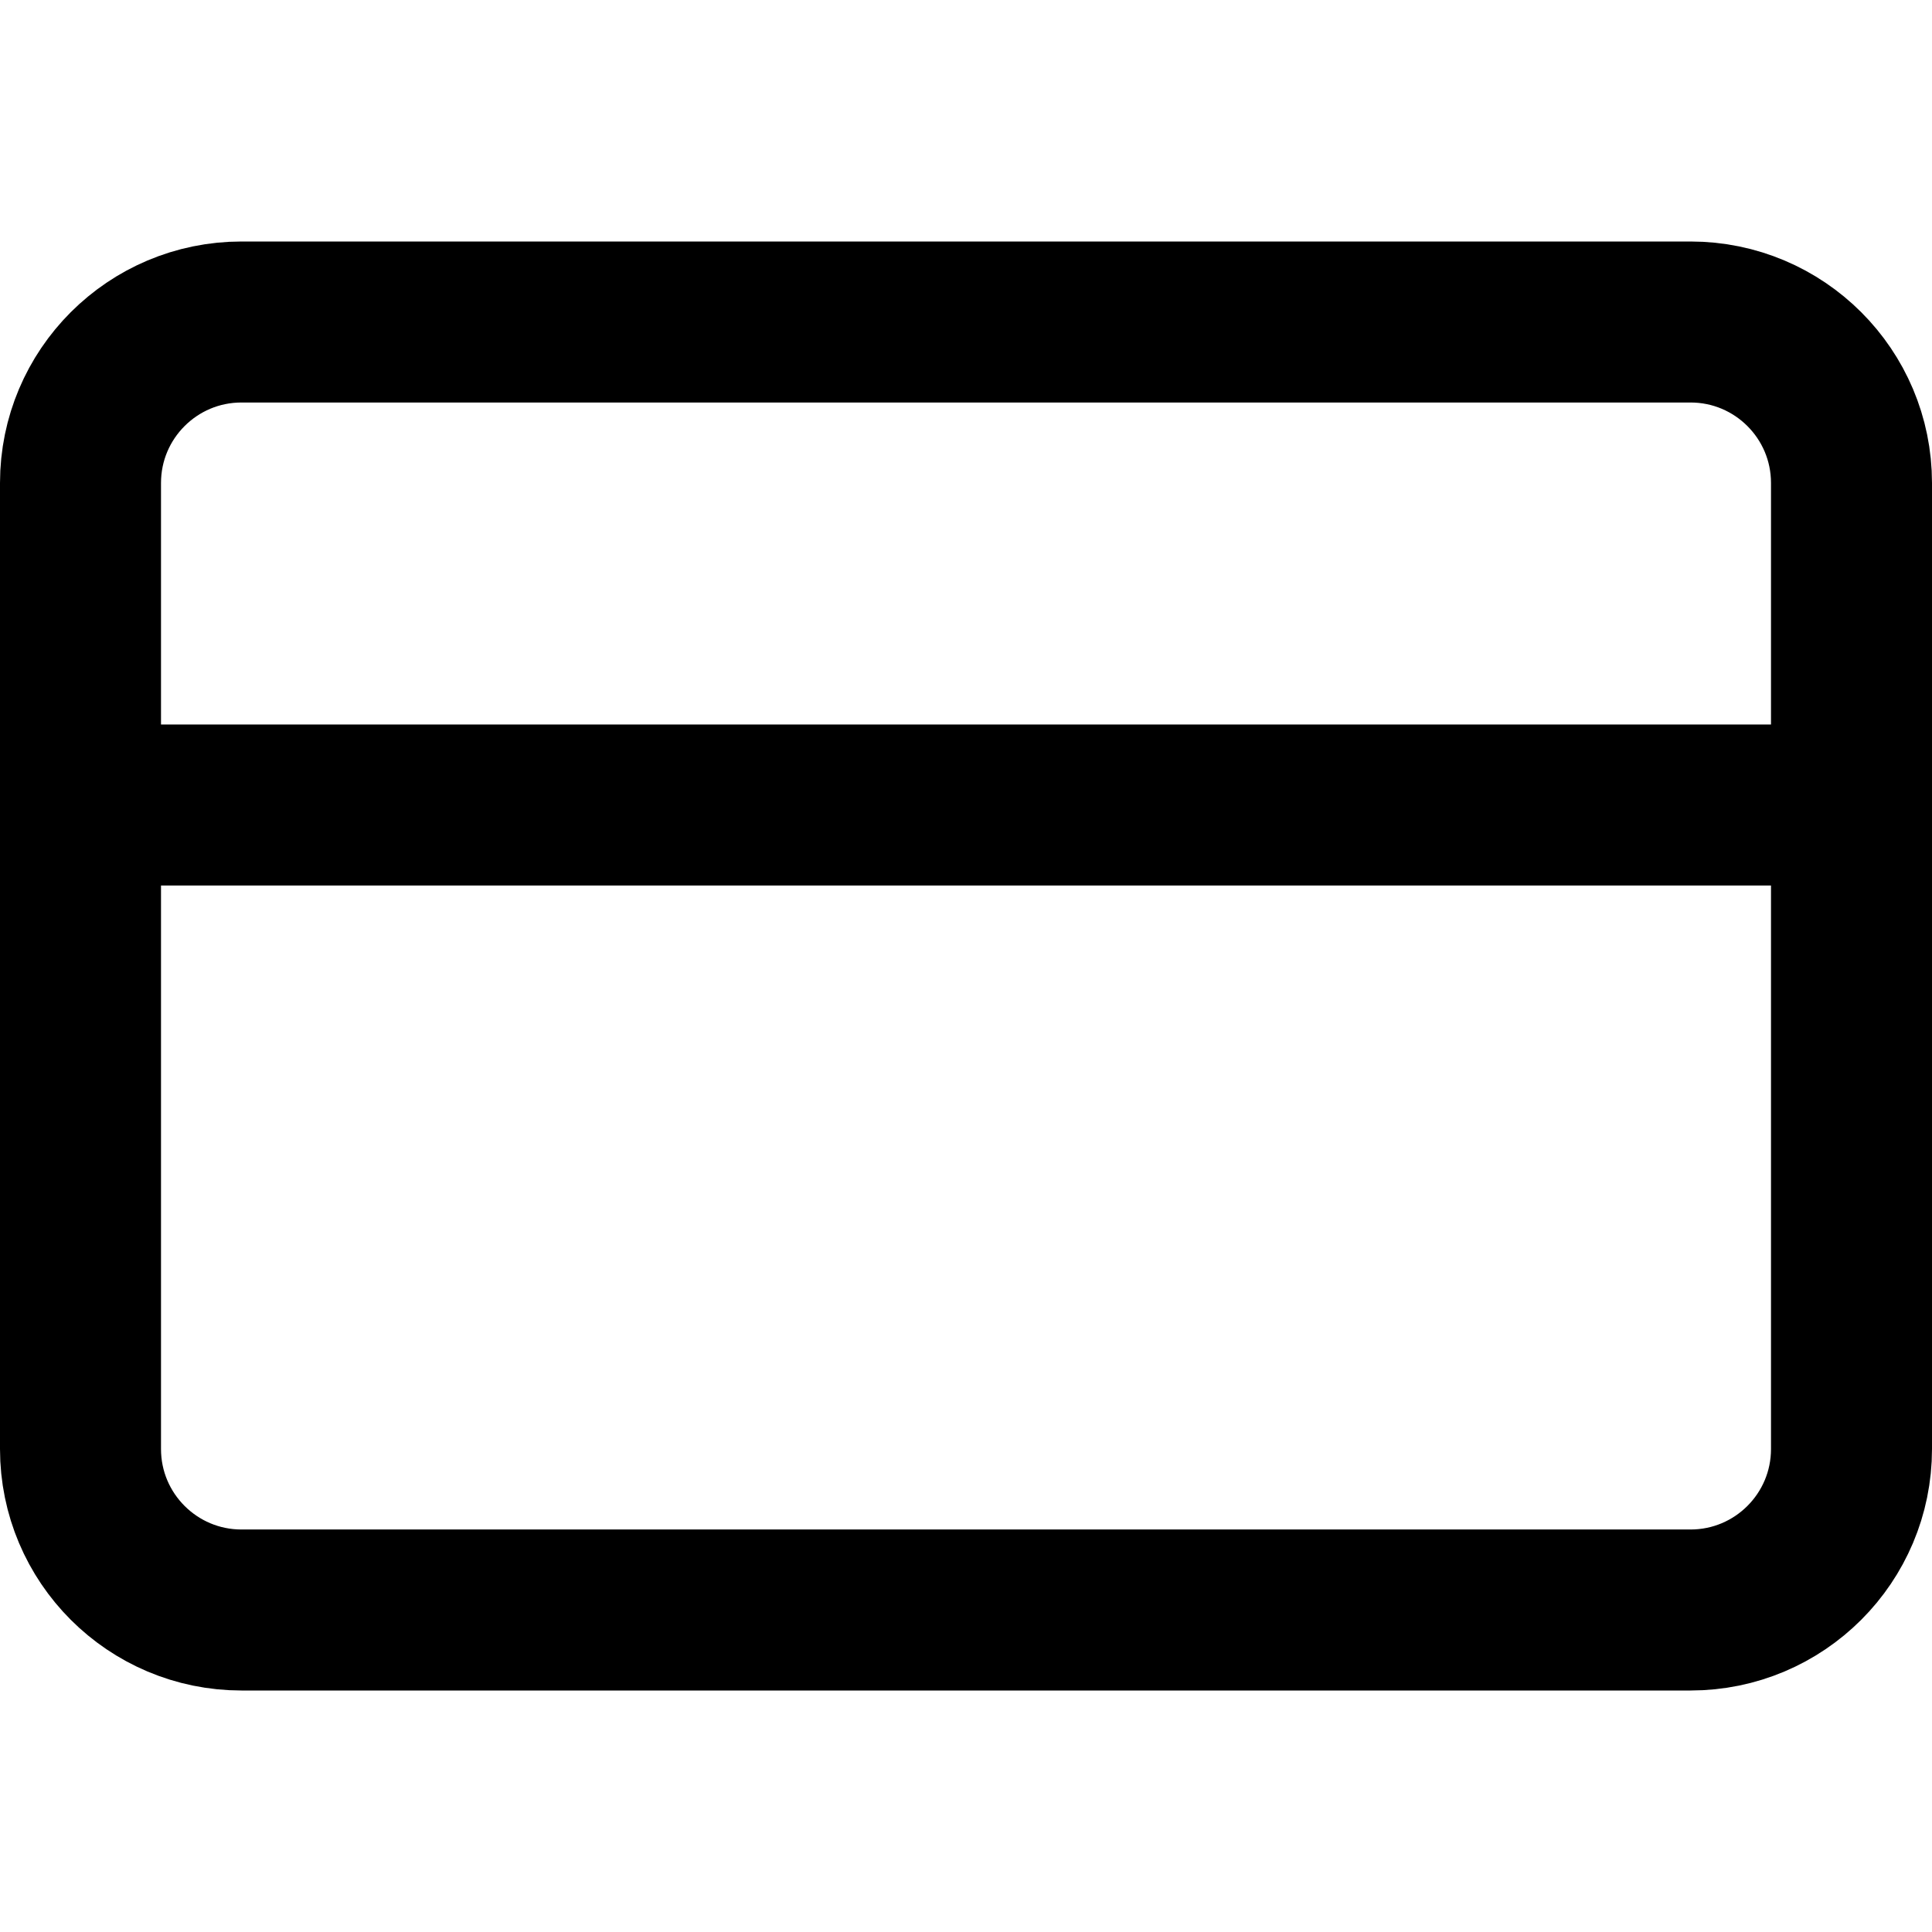
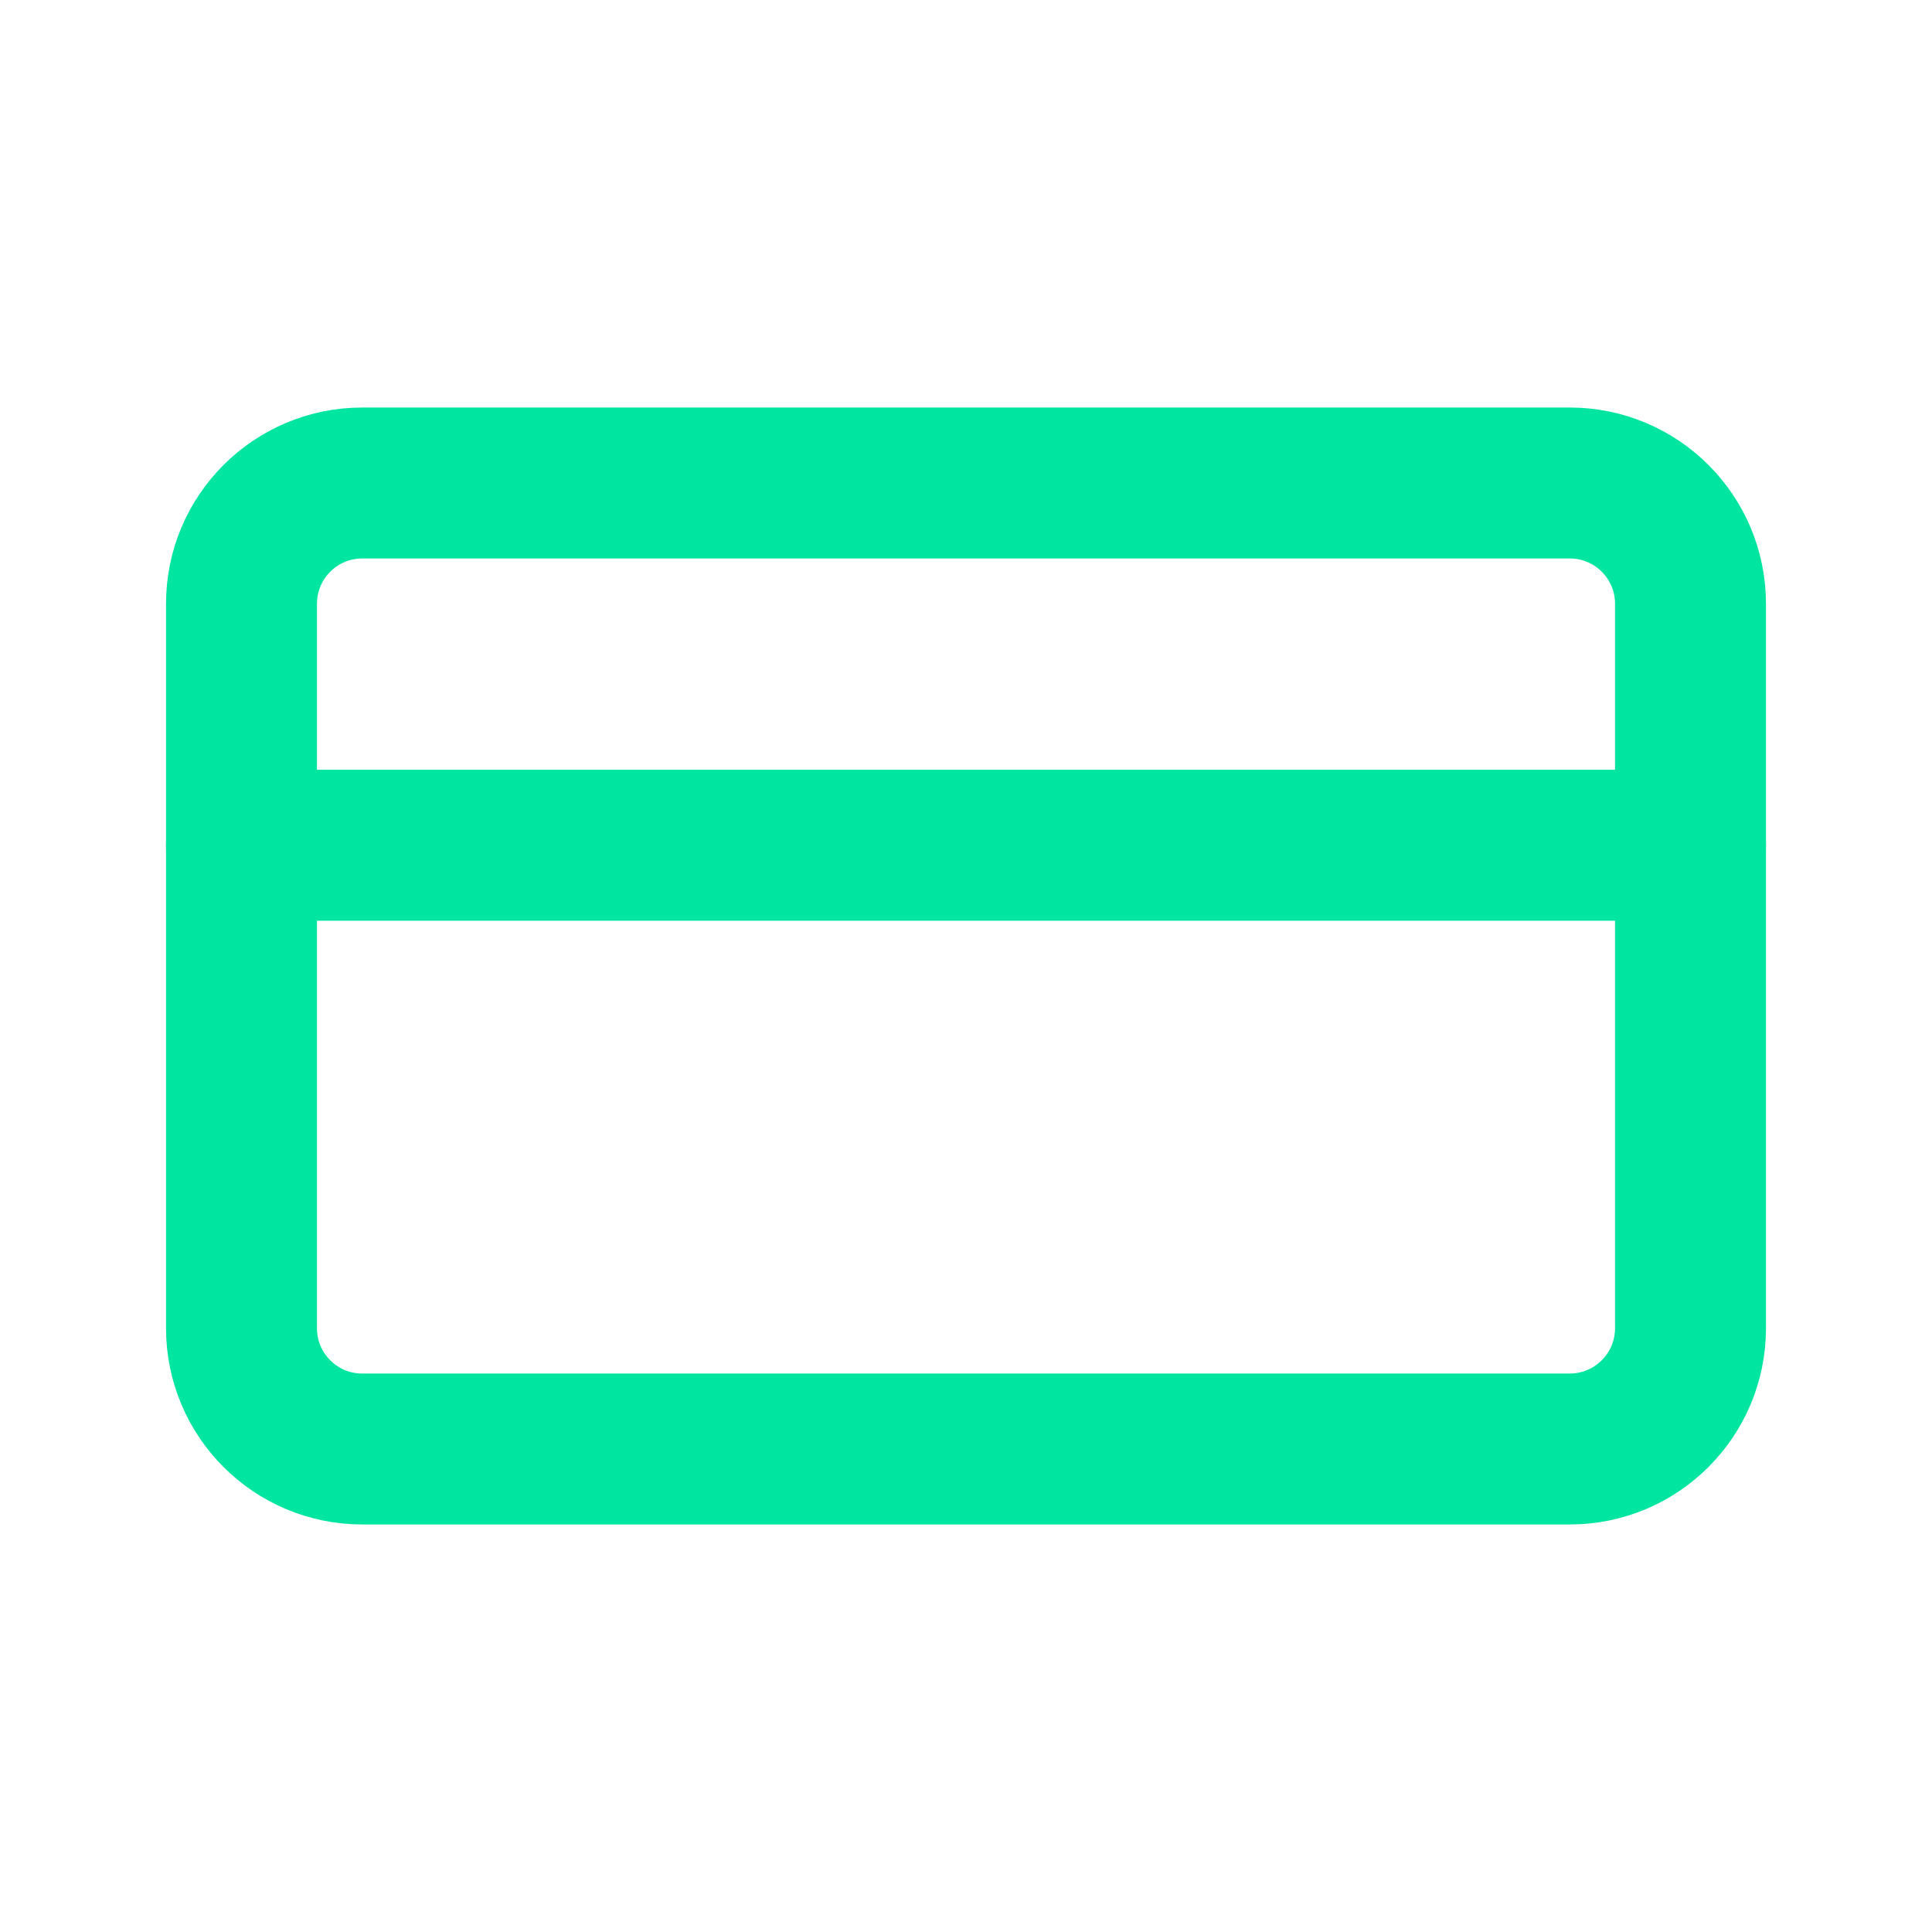
- <svg xmlns="http://www.w3.org/2000/svg" viewBox="0 0 24 24" fill="none" stroke="currentColor" stroke-width="2">
-   <rect x="1" y="4" width="22" height="16" rx="2" ry="2" />
-   <line x1="1" y1="10" x2="23" y2="10" />
+ <svg xmlns="http://www.w3.org/2000/svg" viewBox="0 0 32 32" fill="none" stroke="#00e5a0" stroke-width="2.5" stroke-linecap="round" stroke-linejoin="round">
+   <rect x="4" y="8" width="24" height="16" rx="2" />
+   <path d="M4 14h24" />
</svg>
